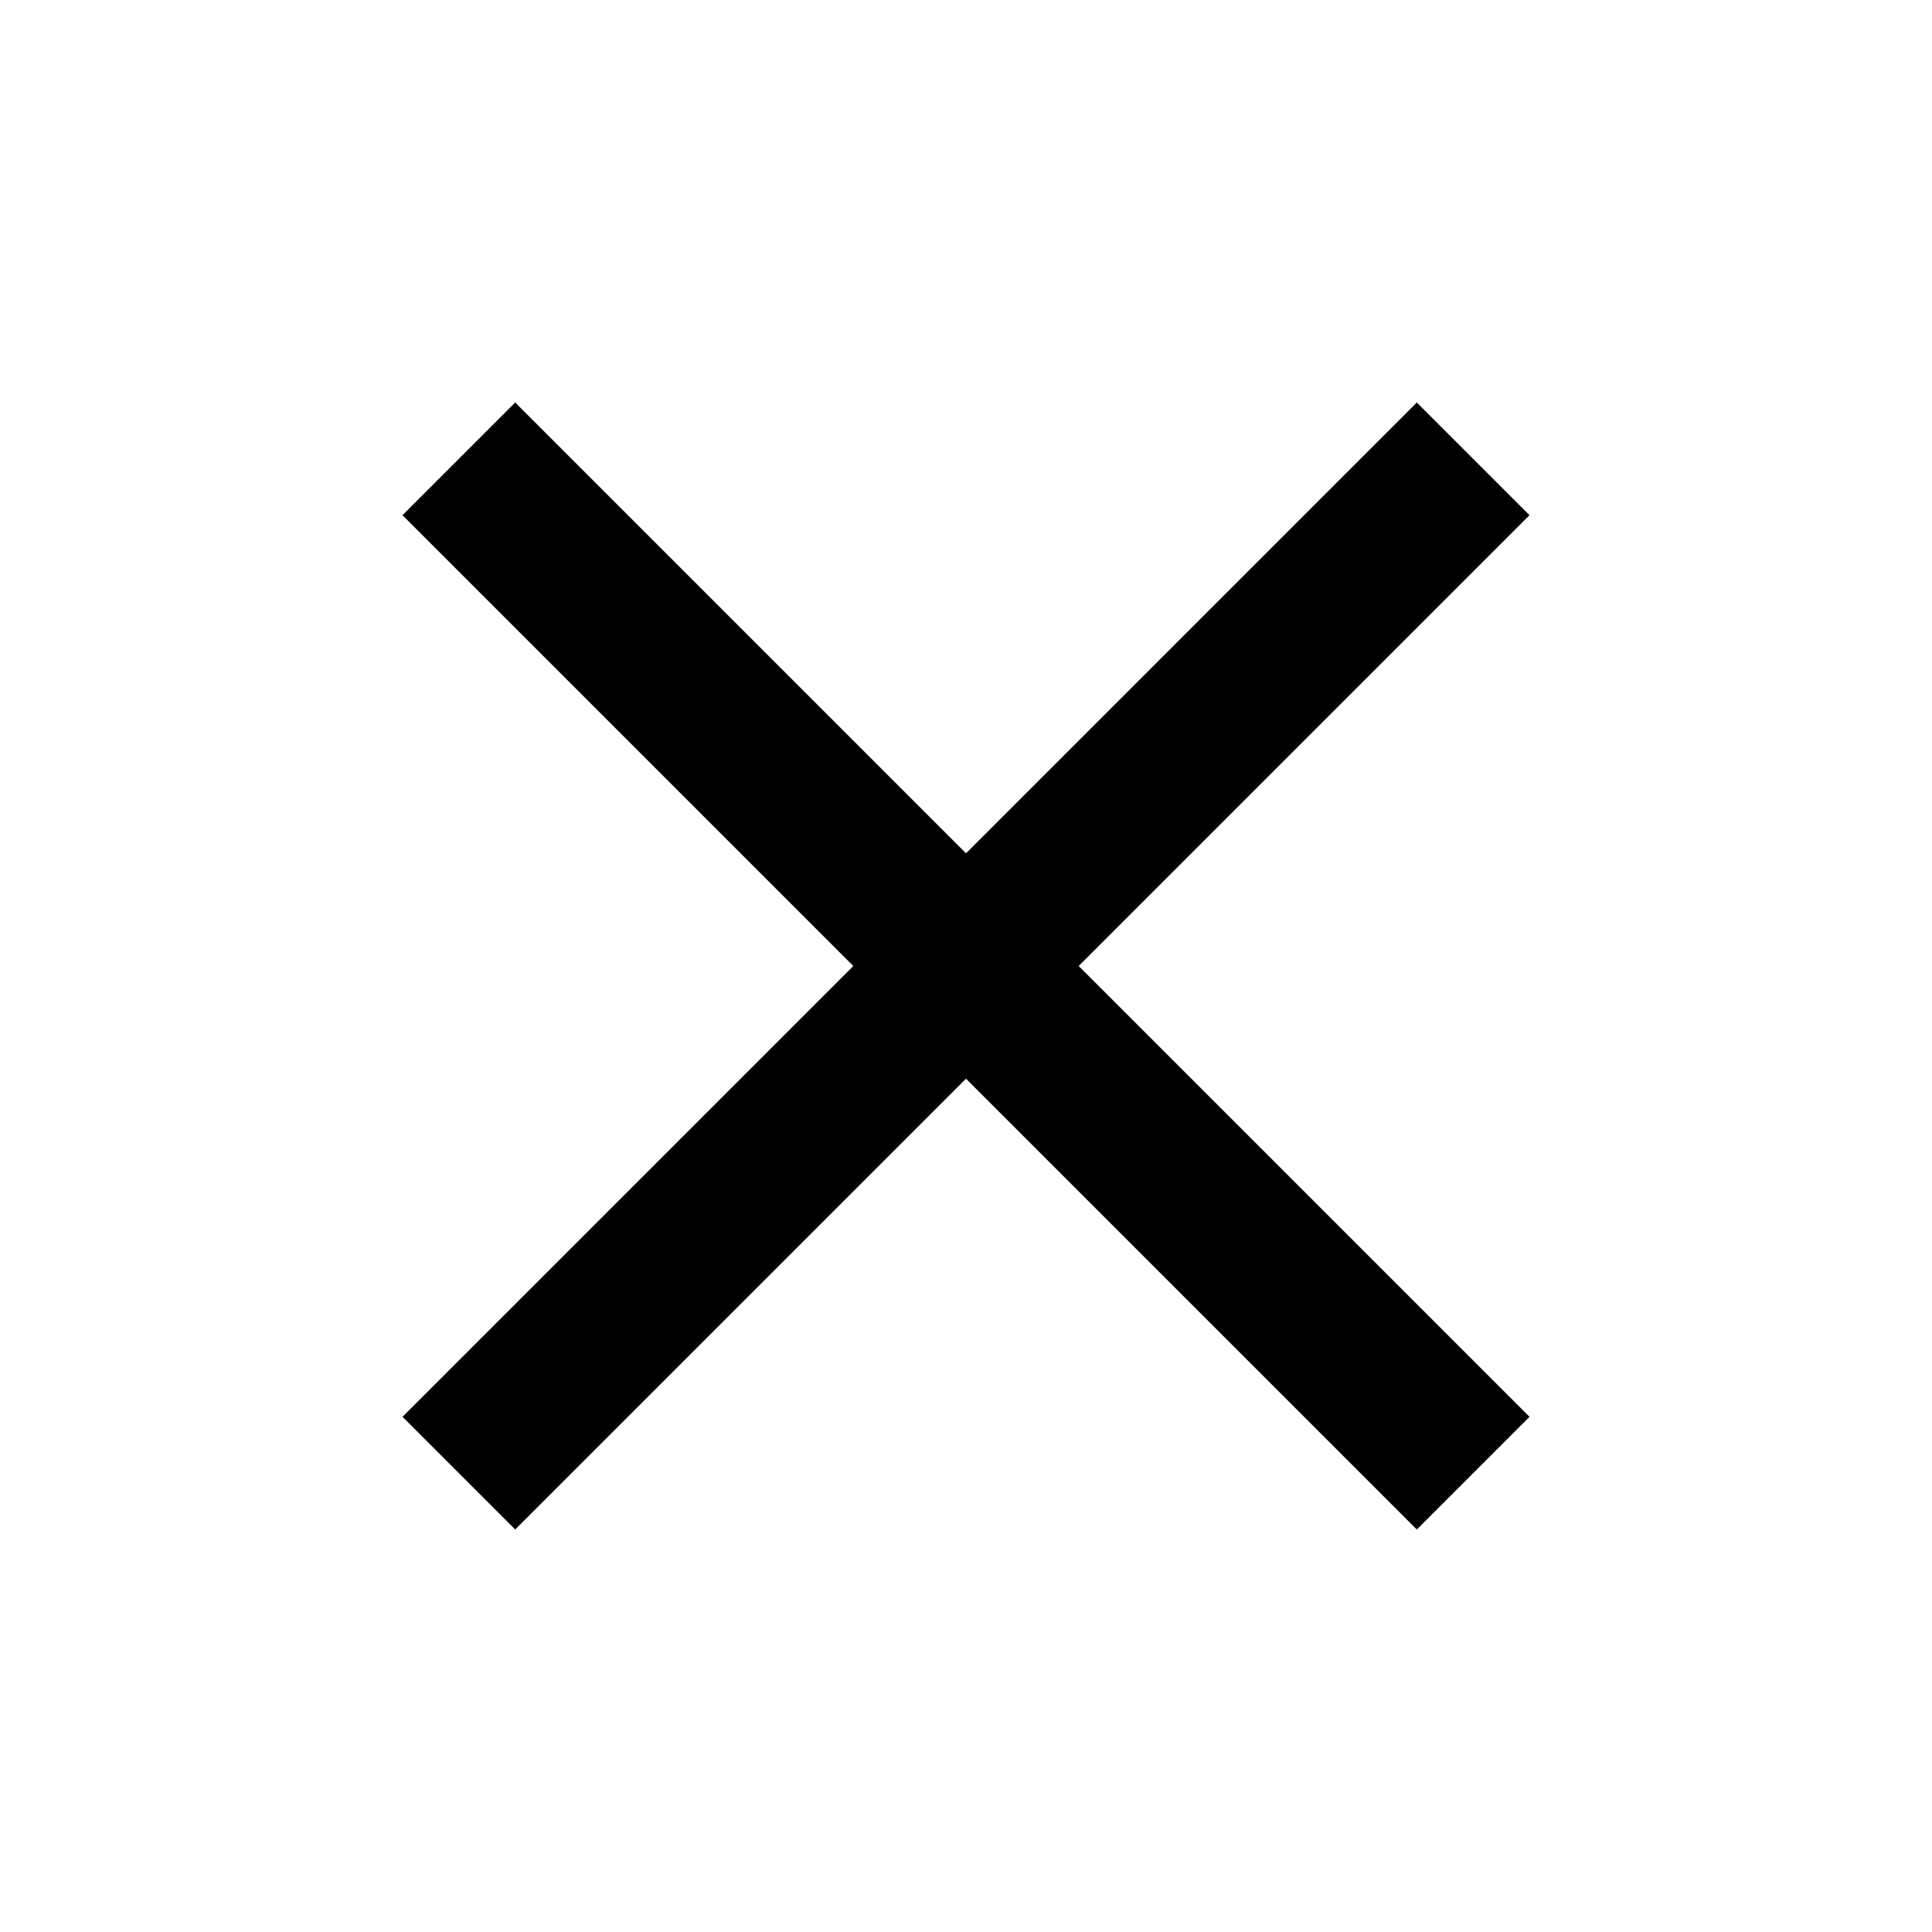
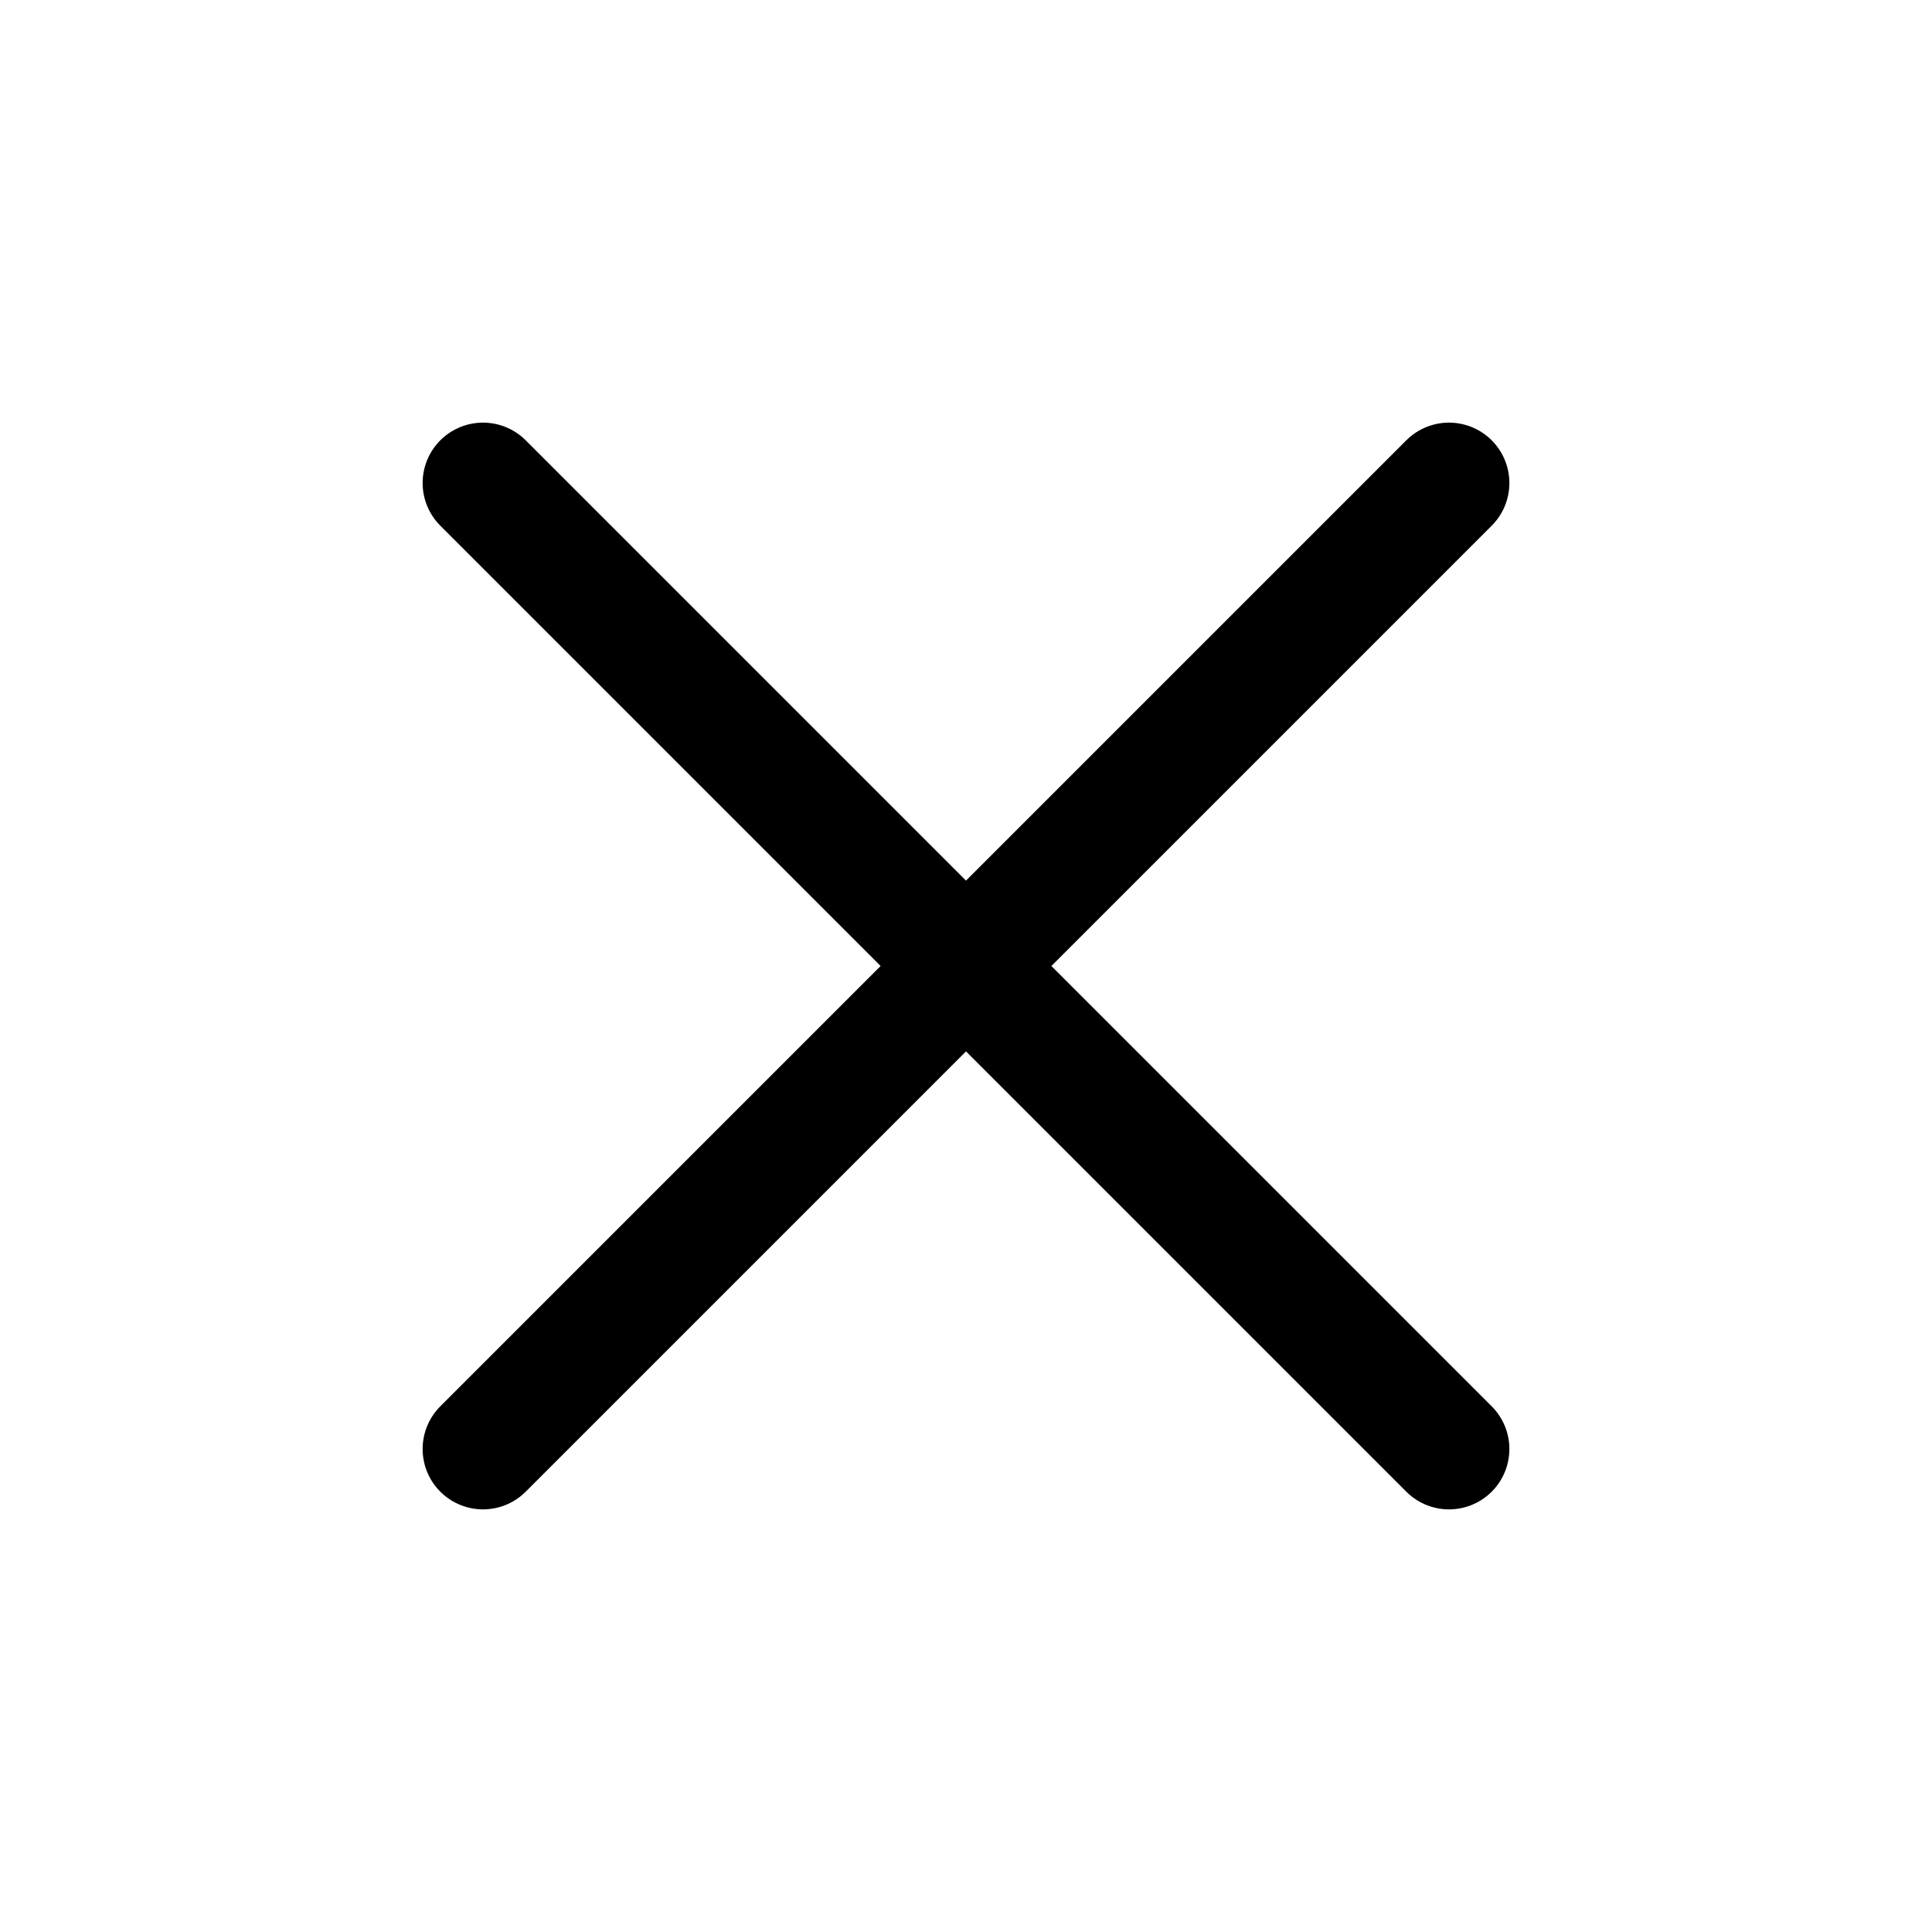
- <svg xmlns="http://www.w3.org/2000/svg" width="24" height="24" viewBox="0 0 24 24" fill="none">
-   <path d="M6.4 19L5 17.6L10.6 12L5 6.4L6.4 5L12 10.6L17.6 5L19 6.4L13.4 12L19 17.6L17.6 19L12 13.4L6.4 19Z" fill="black" />
+ <svg xmlns="http://www.w3.org/2000/svg" fill="none" viewBox="0 0 24 24" stroke-width="1.5" stroke="currentColor" class="w-6 h-6">
+   <path stroke-linecap="round" stroke-linejoin="round" d="M6 18L18 6M6 6l12 12" />
</svg>
